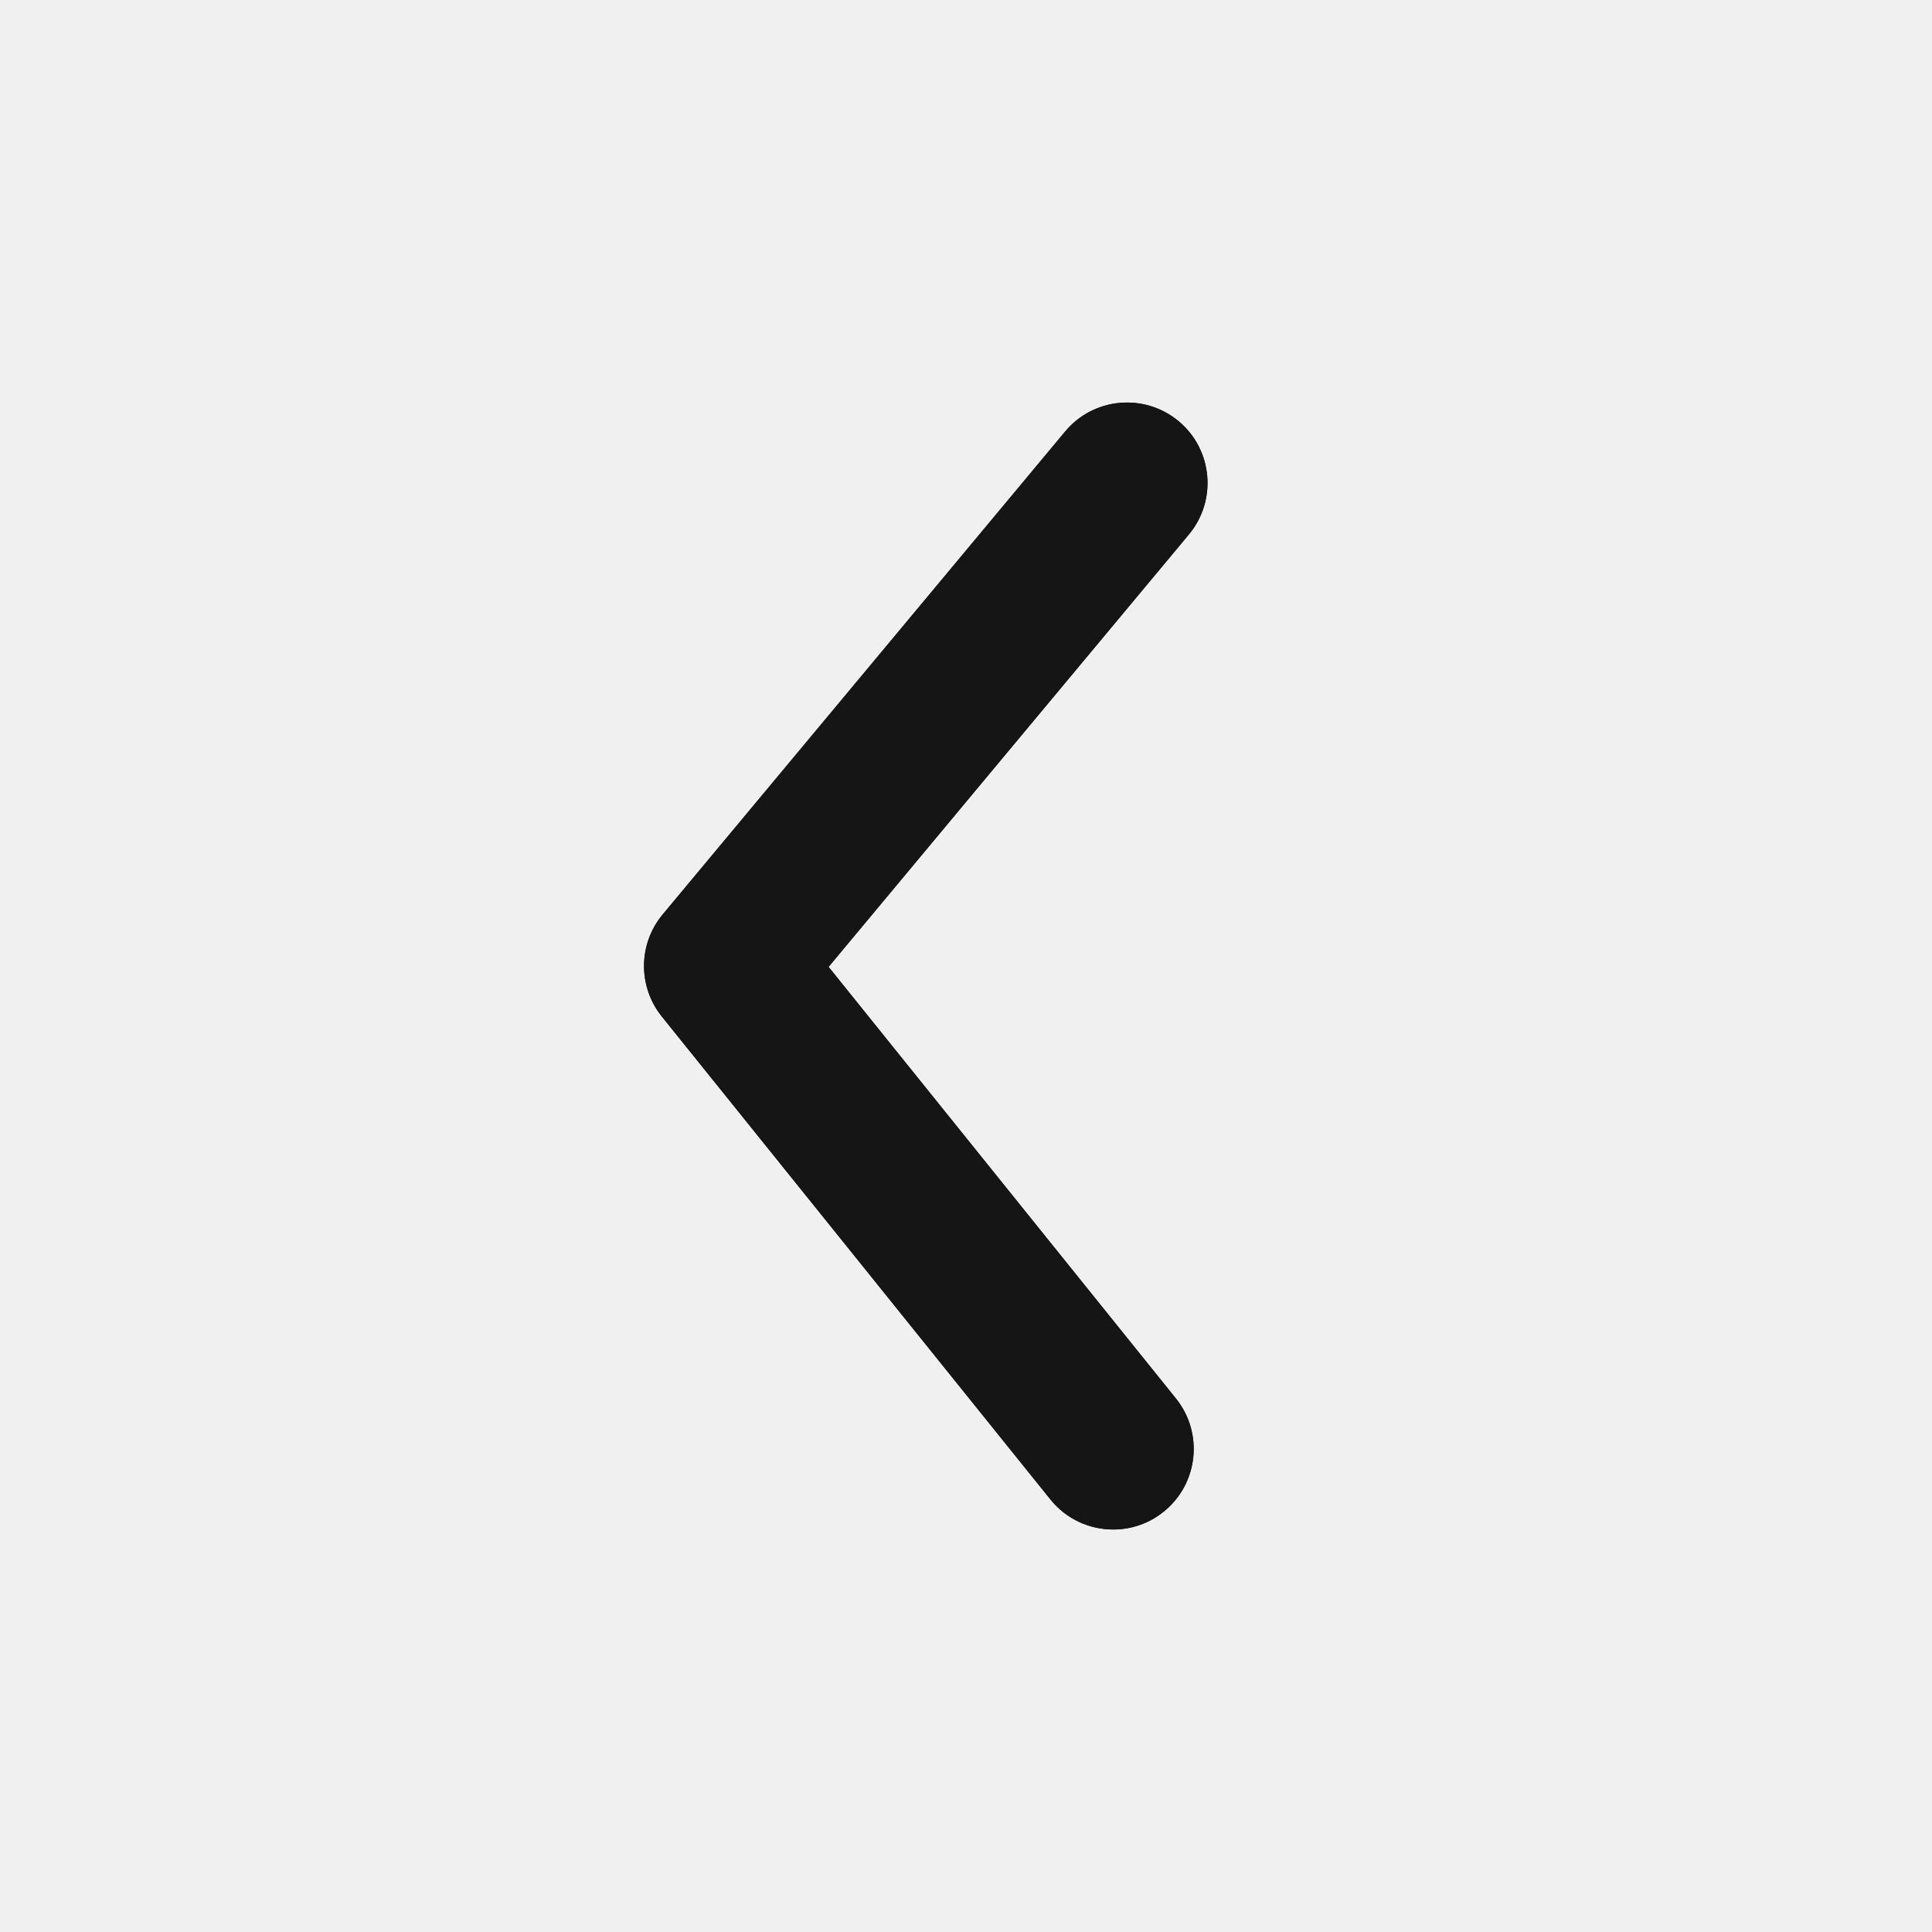
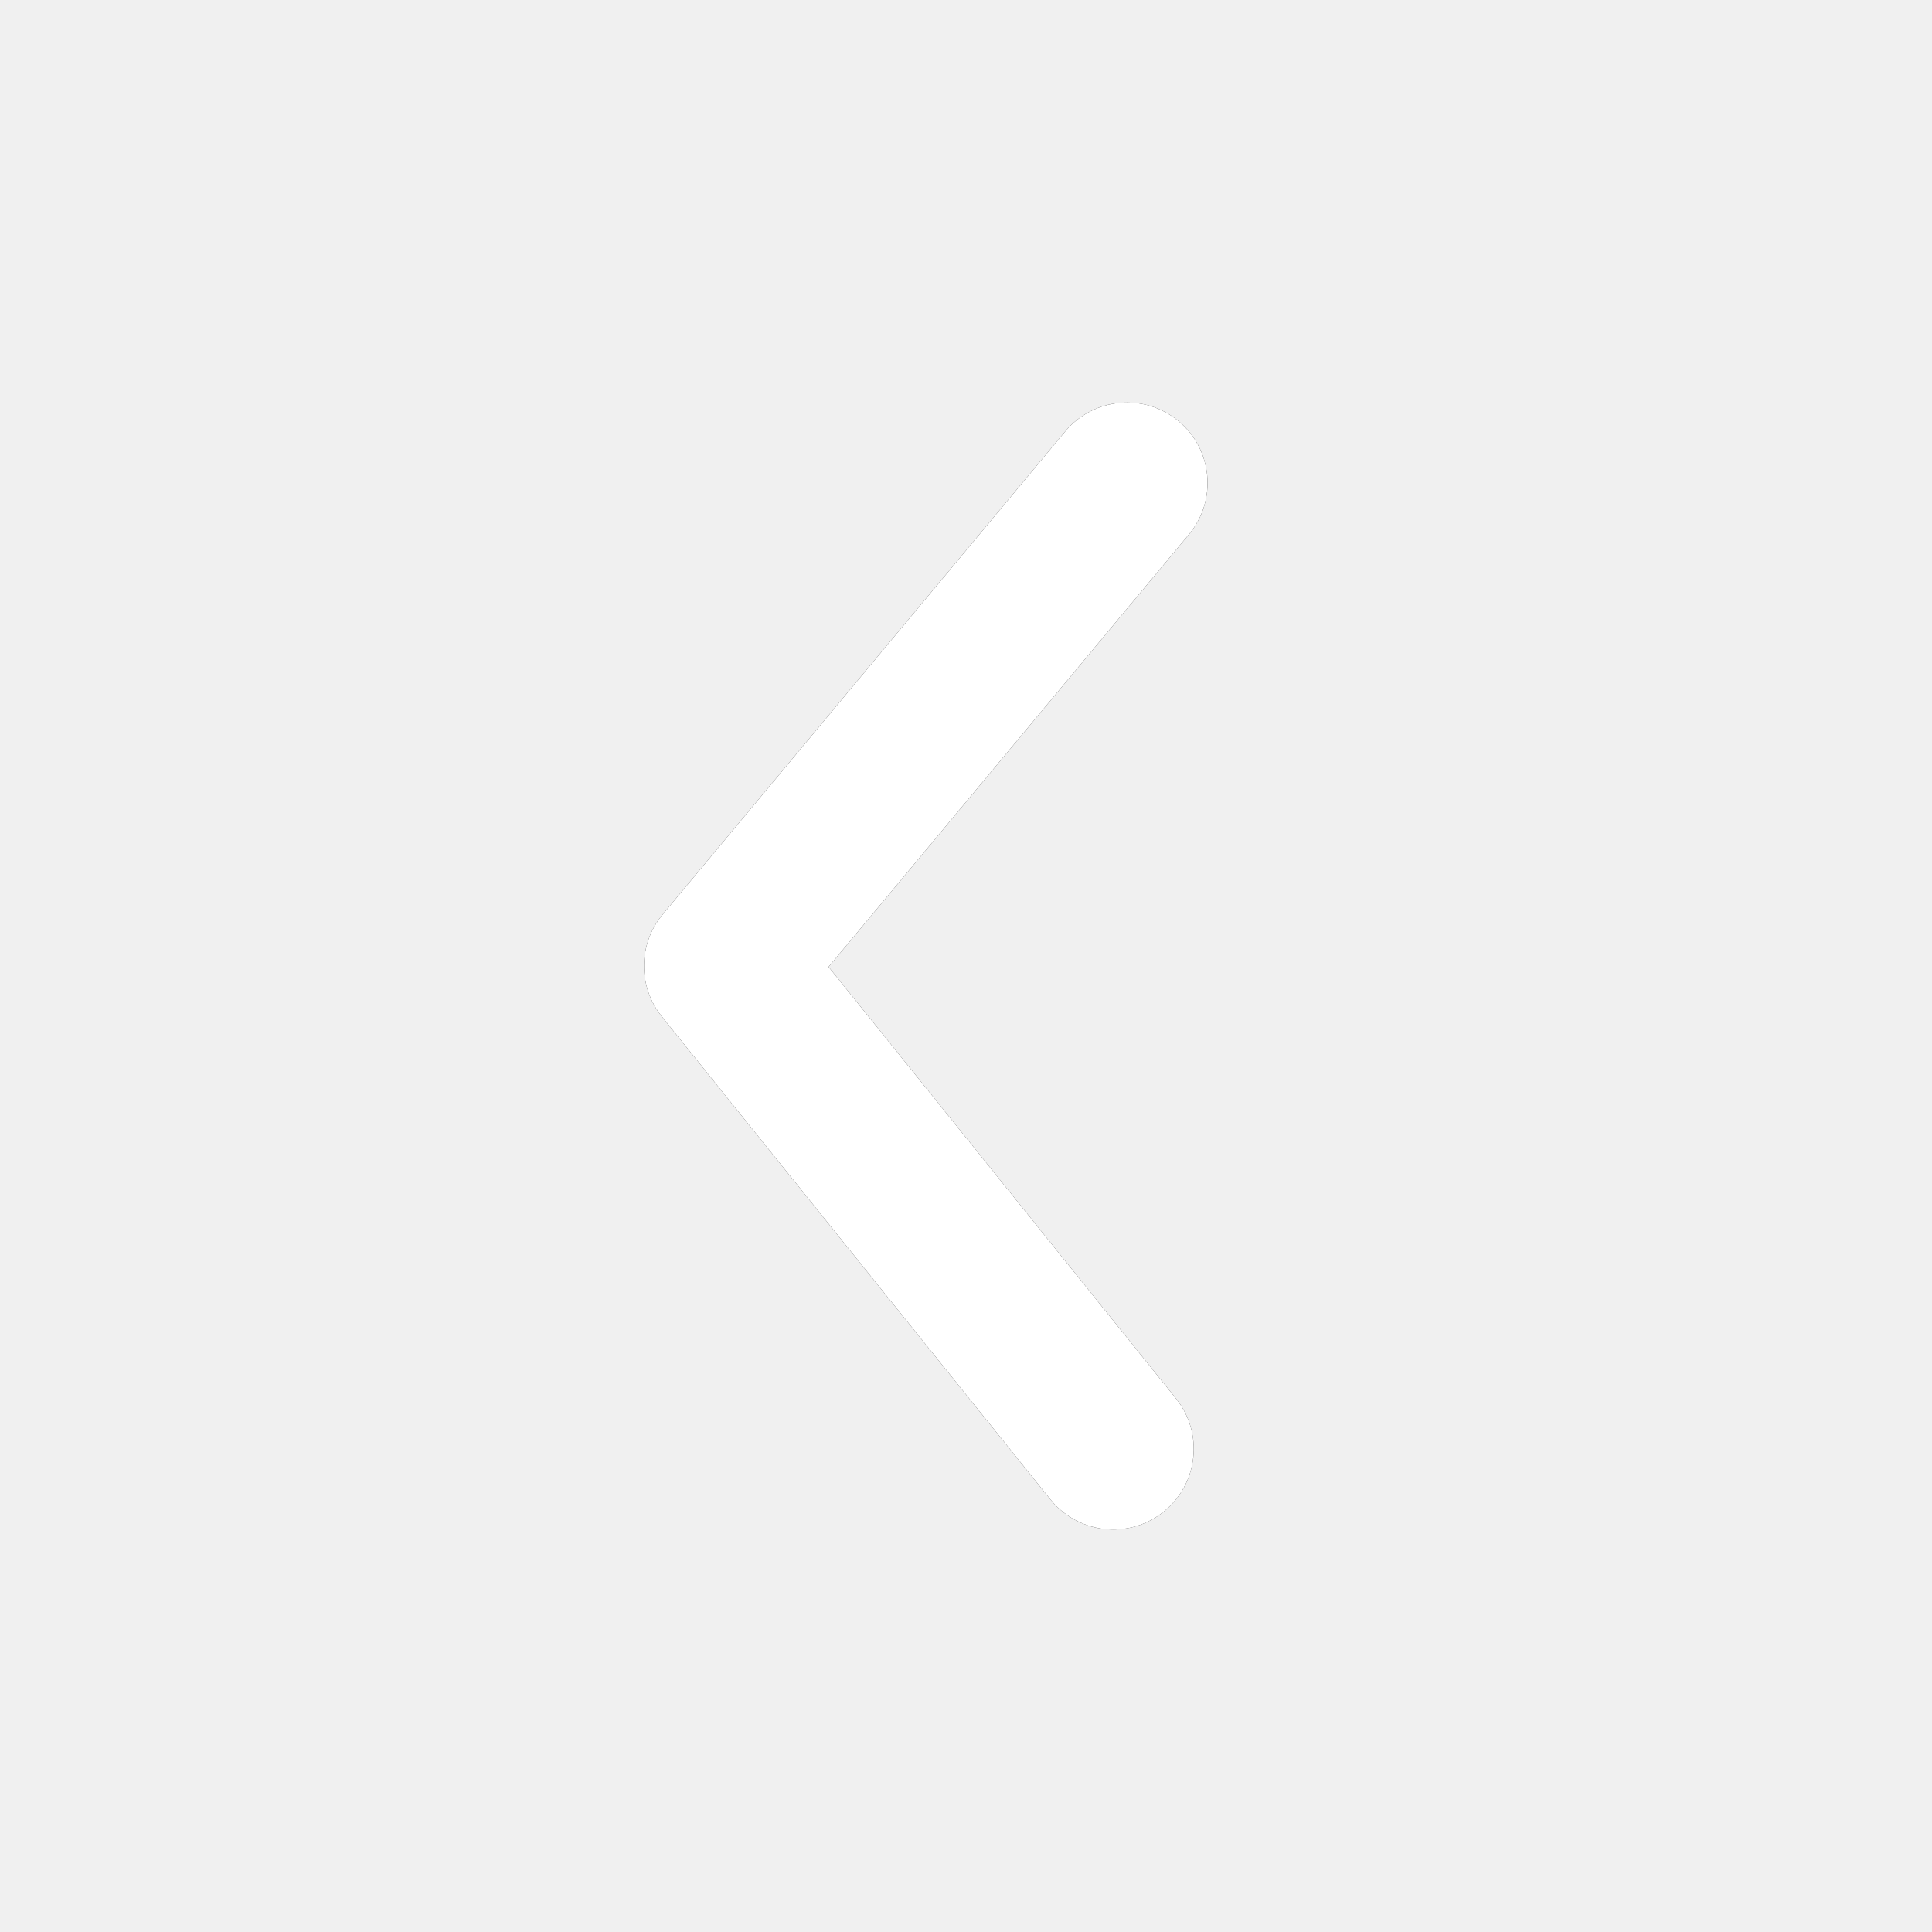
<svg xmlns="http://www.w3.org/2000/svg" width="24" height="24" viewBox="0 0 24 24" fill="none">
  <path fill-rule="evenodd" clip-rule="evenodd" d="M13.829 19C13.537 19 13.247 18.873 13.049 18.627L8.221 12.627C7.923 12.256 7.927 11.726 8.232 11.36L13.232 5.36C13.585 4.936 14.216 4.879 14.641 5.232C15.065 5.585 15.122 6.216 14.768 6.64L10.293 12.011L14.608 17.373C14.954 17.803 14.886 18.433 14.455 18.779C14.271 18.928 14.049 19 13.829 19Z" fill="#151515" />
  <mask id="mask0_2_321" style="mask-type:luminance" maskUnits="userSpaceOnUse" x="8" y="5" width="7" height="14">
    <path fill-rule="evenodd" clip-rule="evenodd" d="M13.829 19C13.537 19 13.247 18.873 13.049 18.627L8.221 12.627C7.923 12.256 7.927 11.726 8.232 11.36L13.232 5.36C13.585 4.936 14.216 4.879 14.641 5.232C15.065 5.585 15.122 6.216 14.768 6.64L10.293 12.011L14.608 17.373C14.954 17.803 14.886 18.433 14.455 18.779C14.271 18.928 14.049 19 13.829 19Z" fill="white" />
  </mask>
  <g mask="url(#mask0_2_321)">
-     <rect width="24" height="24" fill="#151515" />
+     <rect width="24" height="24" fill="white" />
  </g>
</svg>
